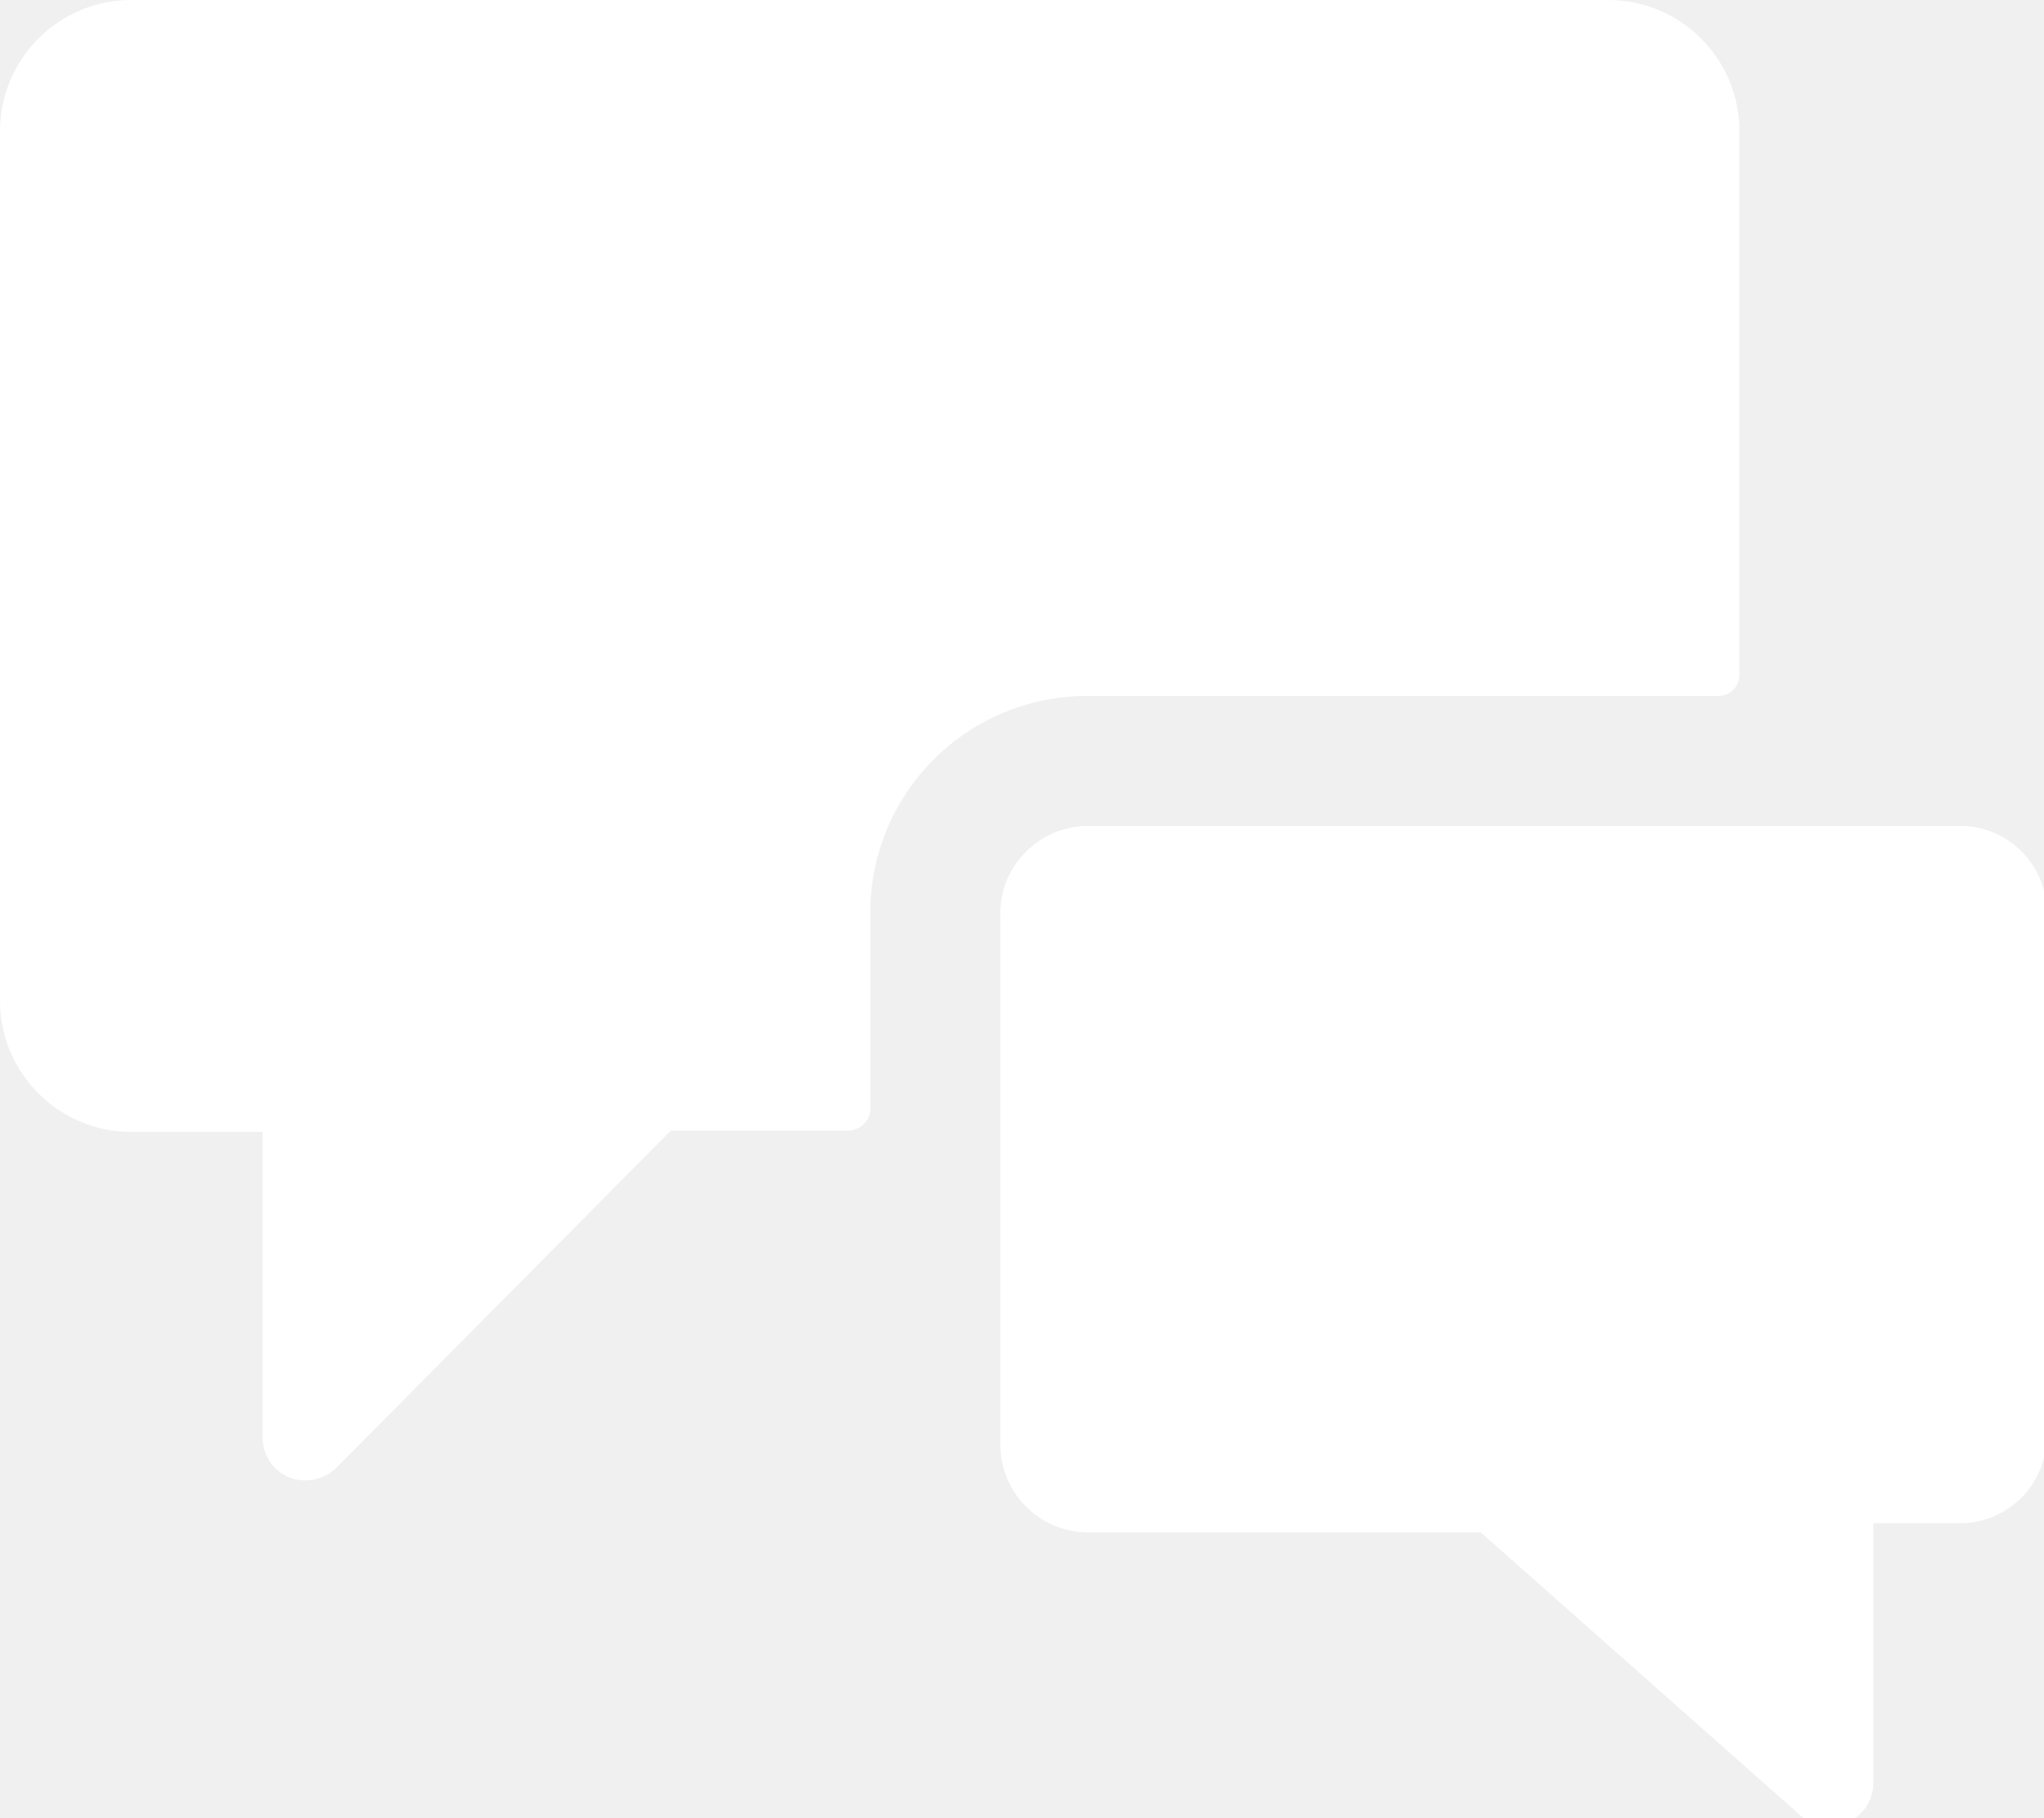
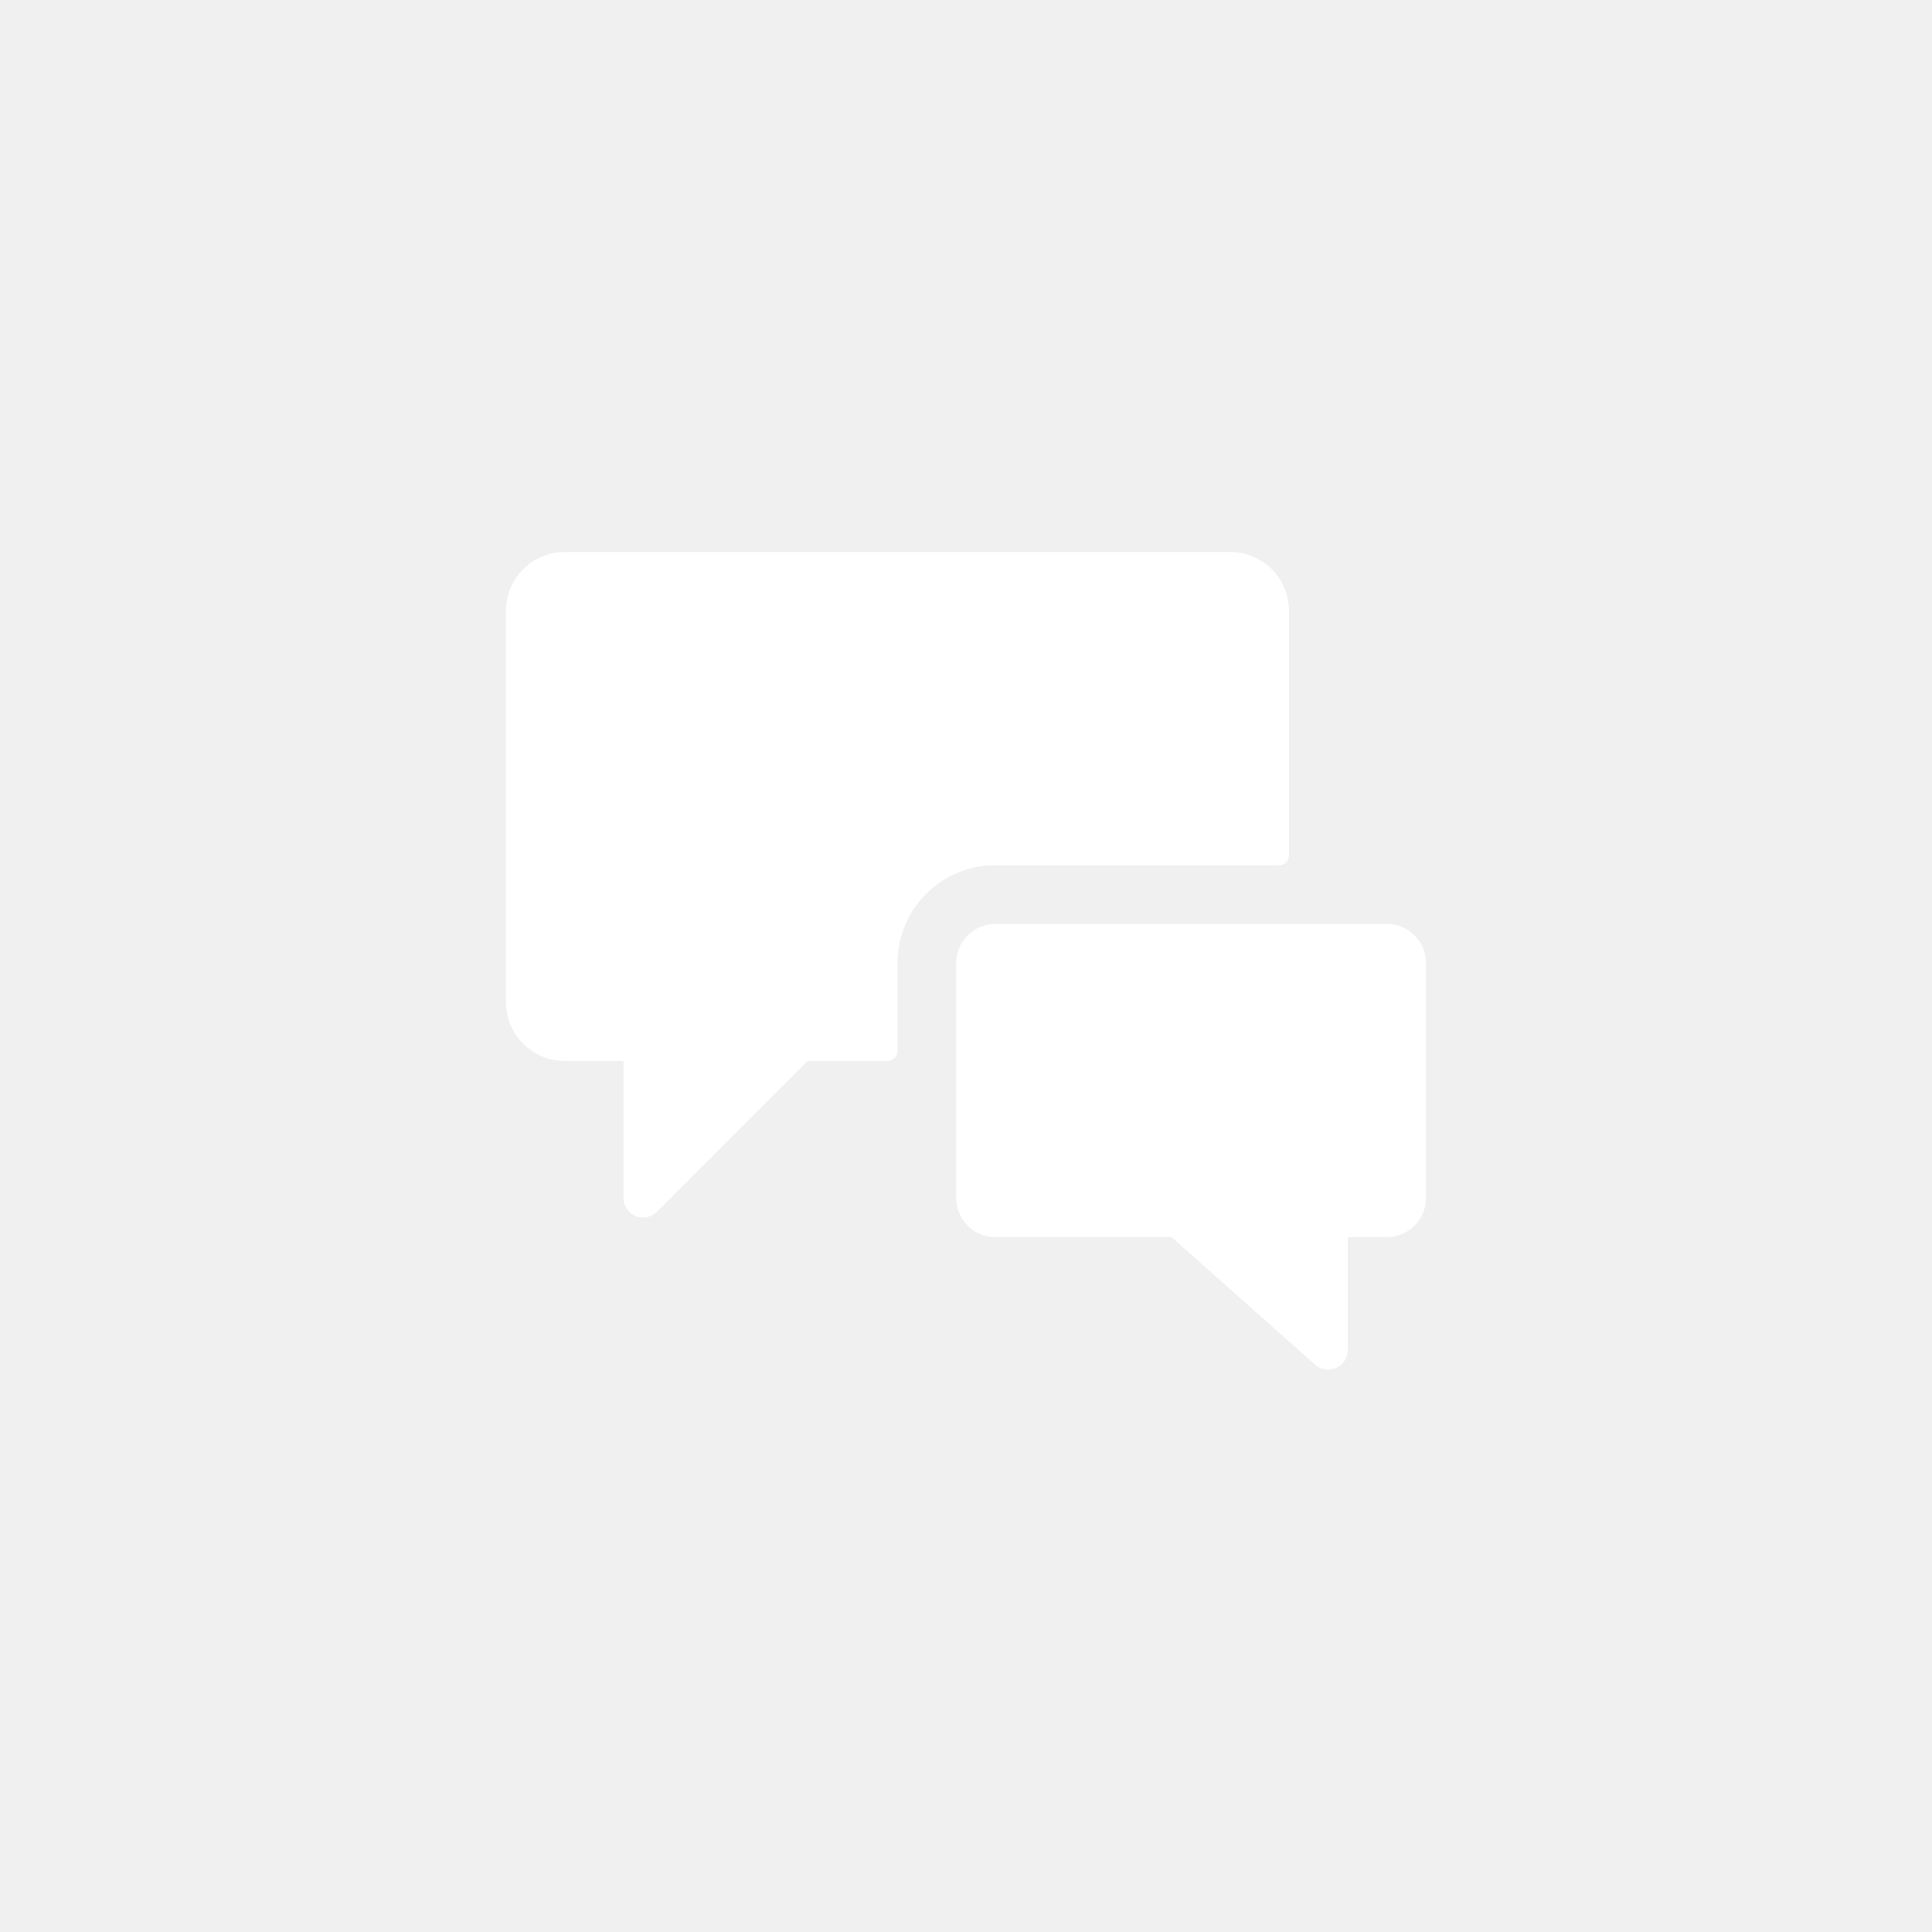
- <svg xmlns="http://www.w3.org/2000/svg" viewBox="0 0 15.57 13.84">
-   <defs>
-     <style>.cls-1{fill:#fff;}</style>
-   </defs>
-   <g id="Layer_2" data-name="Layer 2">
-     <g id="Layer_1-2" data-name="Layer 1">
-       <path class="cls-1" d="M6.63,7A1.65,1.65,0,0,1,8.28,5.3h4.81a.16.16,0,0,0,.16-.16V1a1,1,0,0,0-1-1H1A1,1,0,0,0,0,1V7.62a1,1,0,0,0,1,1H2v2.32a.33.33,0,0,0,.2.31.34.34,0,0,0,.36-.07L5.11,8.61H6.46a.17.17,0,0,0,.17-.16Z" />
-       <path class="cls-1" d="M14.91,6.29H8.28A.67.67,0,0,0,7.62,7v4a.67.67,0,0,0,.66.67h3l2.44,2.16a.34.34,0,0,0,.35.05.33.33,0,0,0,.2-.3V11.6h.66a.66.66,0,0,0,.66-.67V7A.66.66,0,0,0,14.91,6.29Z" />
+ <svg xmlns="http://www.w3.org/2000/svg" width="42px" height="42px" viewBox="0 0 42 42" version="1.1">
+   <g id="CELESTIA" stroke="none" stroke-width="1" fill="none" fill-rule="evenodd">
+     <g id="ALLICO" transform="translate(-426, -93)">
+       <g id="black_discord-copy-10" transform="translate(426, 93)">
+         <rect id="Rectangle" x="0" y="0" width="42" height="42" />
+         <g id="conversation-chat-1" transform="translate(11, 12)" fill="#FFFFFF" fill-rule="nonzero">
+           <path d="M8.511,8.936 C8.511,7.761 9.463,6.809 10.638,6.809 L16.809,6.809 C16.926,6.809 17.021,6.713 17.021,6.596 L17.021,1.277 C17.021,0.572 16.45,0 15.745,0 L1.277,0 C0.572,0 0,0.572 0,1.277 L0,9.787 C0,10.492 0.572,11.064 1.277,11.064 L2.553,11.064 L2.553,14.043 C2.553,14.215 2.657,14.37 2.816,14.436 C2.975,14.502 3.158,14.466 3.28,14.344 L6.559,11.064 L8.298,11.064 C8.415,11.064 8.511,10.969 8.511,10.851 L8.511,8.936 Z" id="Path" />
+           <path d="M19.149,8.085 L10.638,8.085 C10.168,8.085 9.787,8.466 9.787,8.936 L9.787,14.043 C9.787,14.513 10.168,14.894 10.638,14.894 L14.468,14.894 L17.59,17.668 C17.715,17.779 17.894,17.807 18.046,17.738 C18.199,17.67 18.298,17.518 18.298,17.351 L18.298,14.894 L19.149,14.894 C19.619,14.894 20,14.513 20,14.043 L20,8.936 C20,8.466 19.619,8.085 19.149,8.085 Z" id="Path" />
+         </g>
+       </g>
    </g>
  </g>
</svg>
